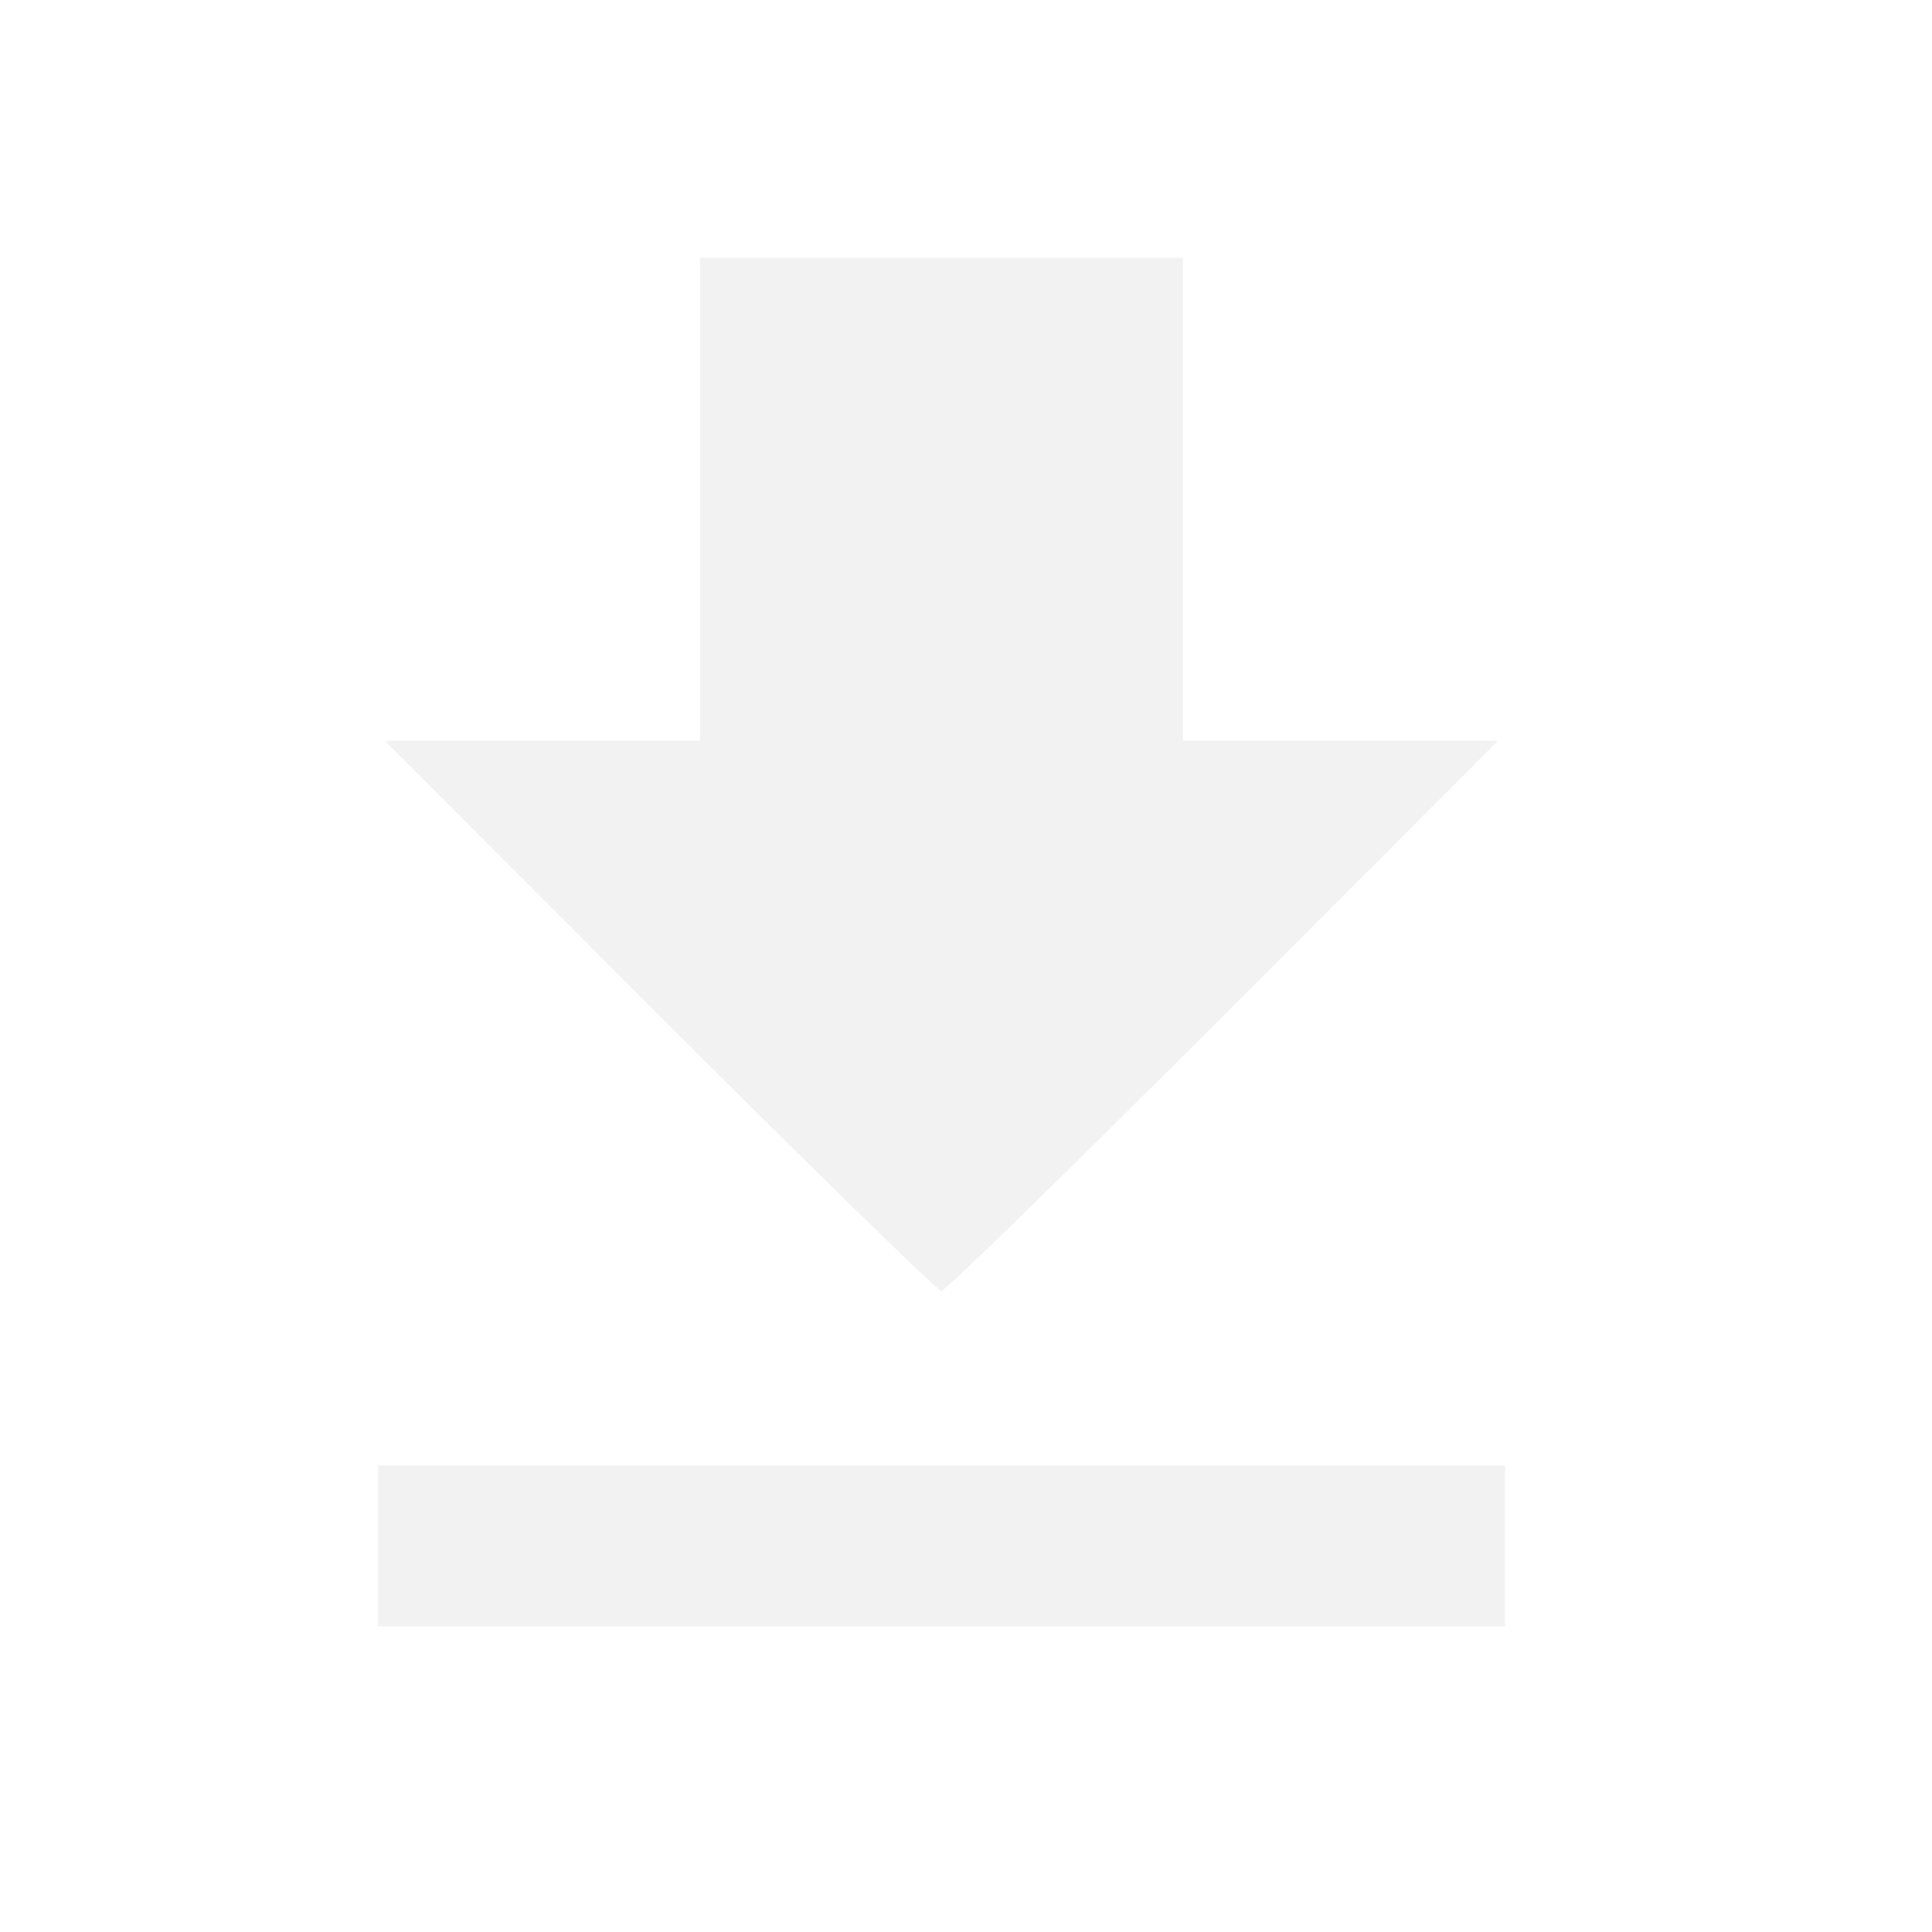
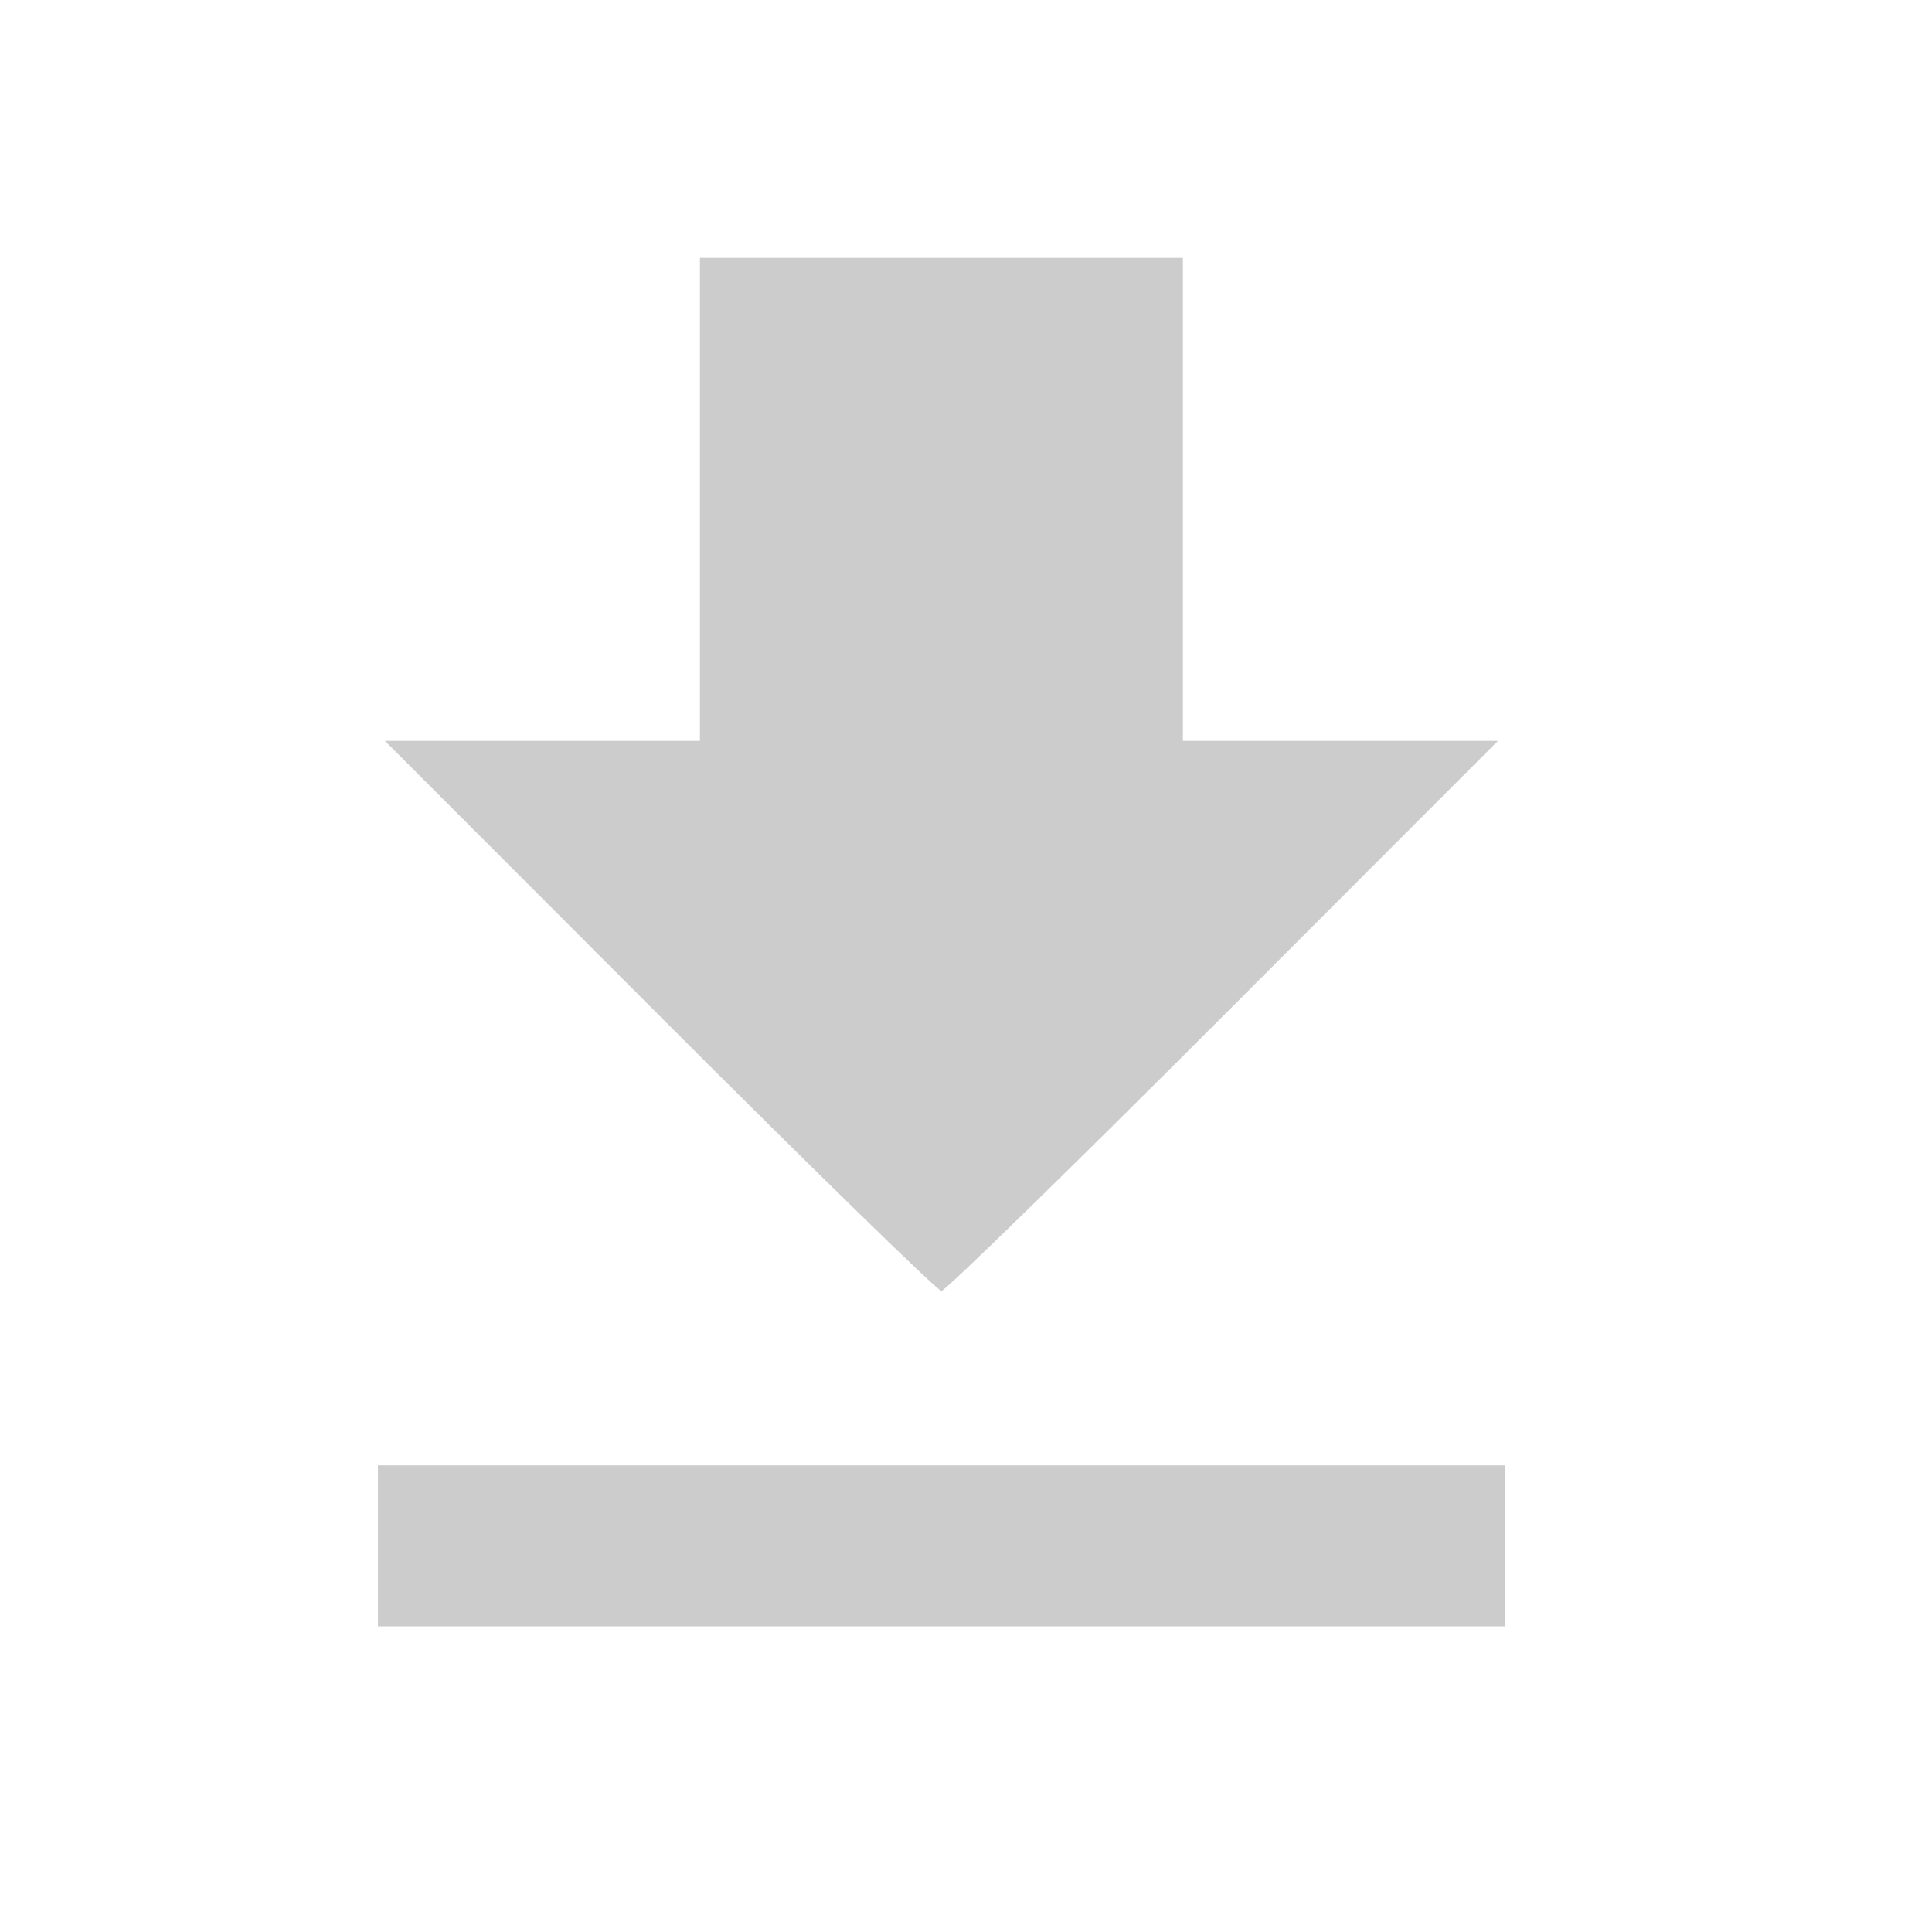
<svg xmlns="http://www.w3.org/2000/svg" version="1.1" id="svg2" width="192" height="192" viewBox="0 0 192 192">
  <defs id="defs6" />
-   <path style="fill:#f2f2f2;stroke-width:1.333" d="m 37.559,153.627 v -8 h 56 56 v 8 8 h -56 -56 z m 28,-52.667 -27.309,-27.333 h 15.654 15.654 v -24 -24 h 24 24 v 24 24 h 15.654 15.654 l -27.309,27.333 c -15.02,15.033 -27.62,27.333 -28,27.333 -0.38,0 -12.98,-12.3 -28,-27.333 z" id="path817" />
+   <path style="fill:#cccccc;stroke-width:1.333" d="m 37.559,153.627 v -8 h 56 56 v 8 8 h -56 -56 z m 28,-52.667 -27.309,-27.333 h 15.654 15.654 v -24 -24 h 24 24 v 24 24 h 15.654 15.654 l -27.309,27.333 c -15.02,15.033 -27.62,27.333 -28,27.333 -0.38,0 -12.98,-12.3 -28,-27.333 z" id="path817" />
</svg>
